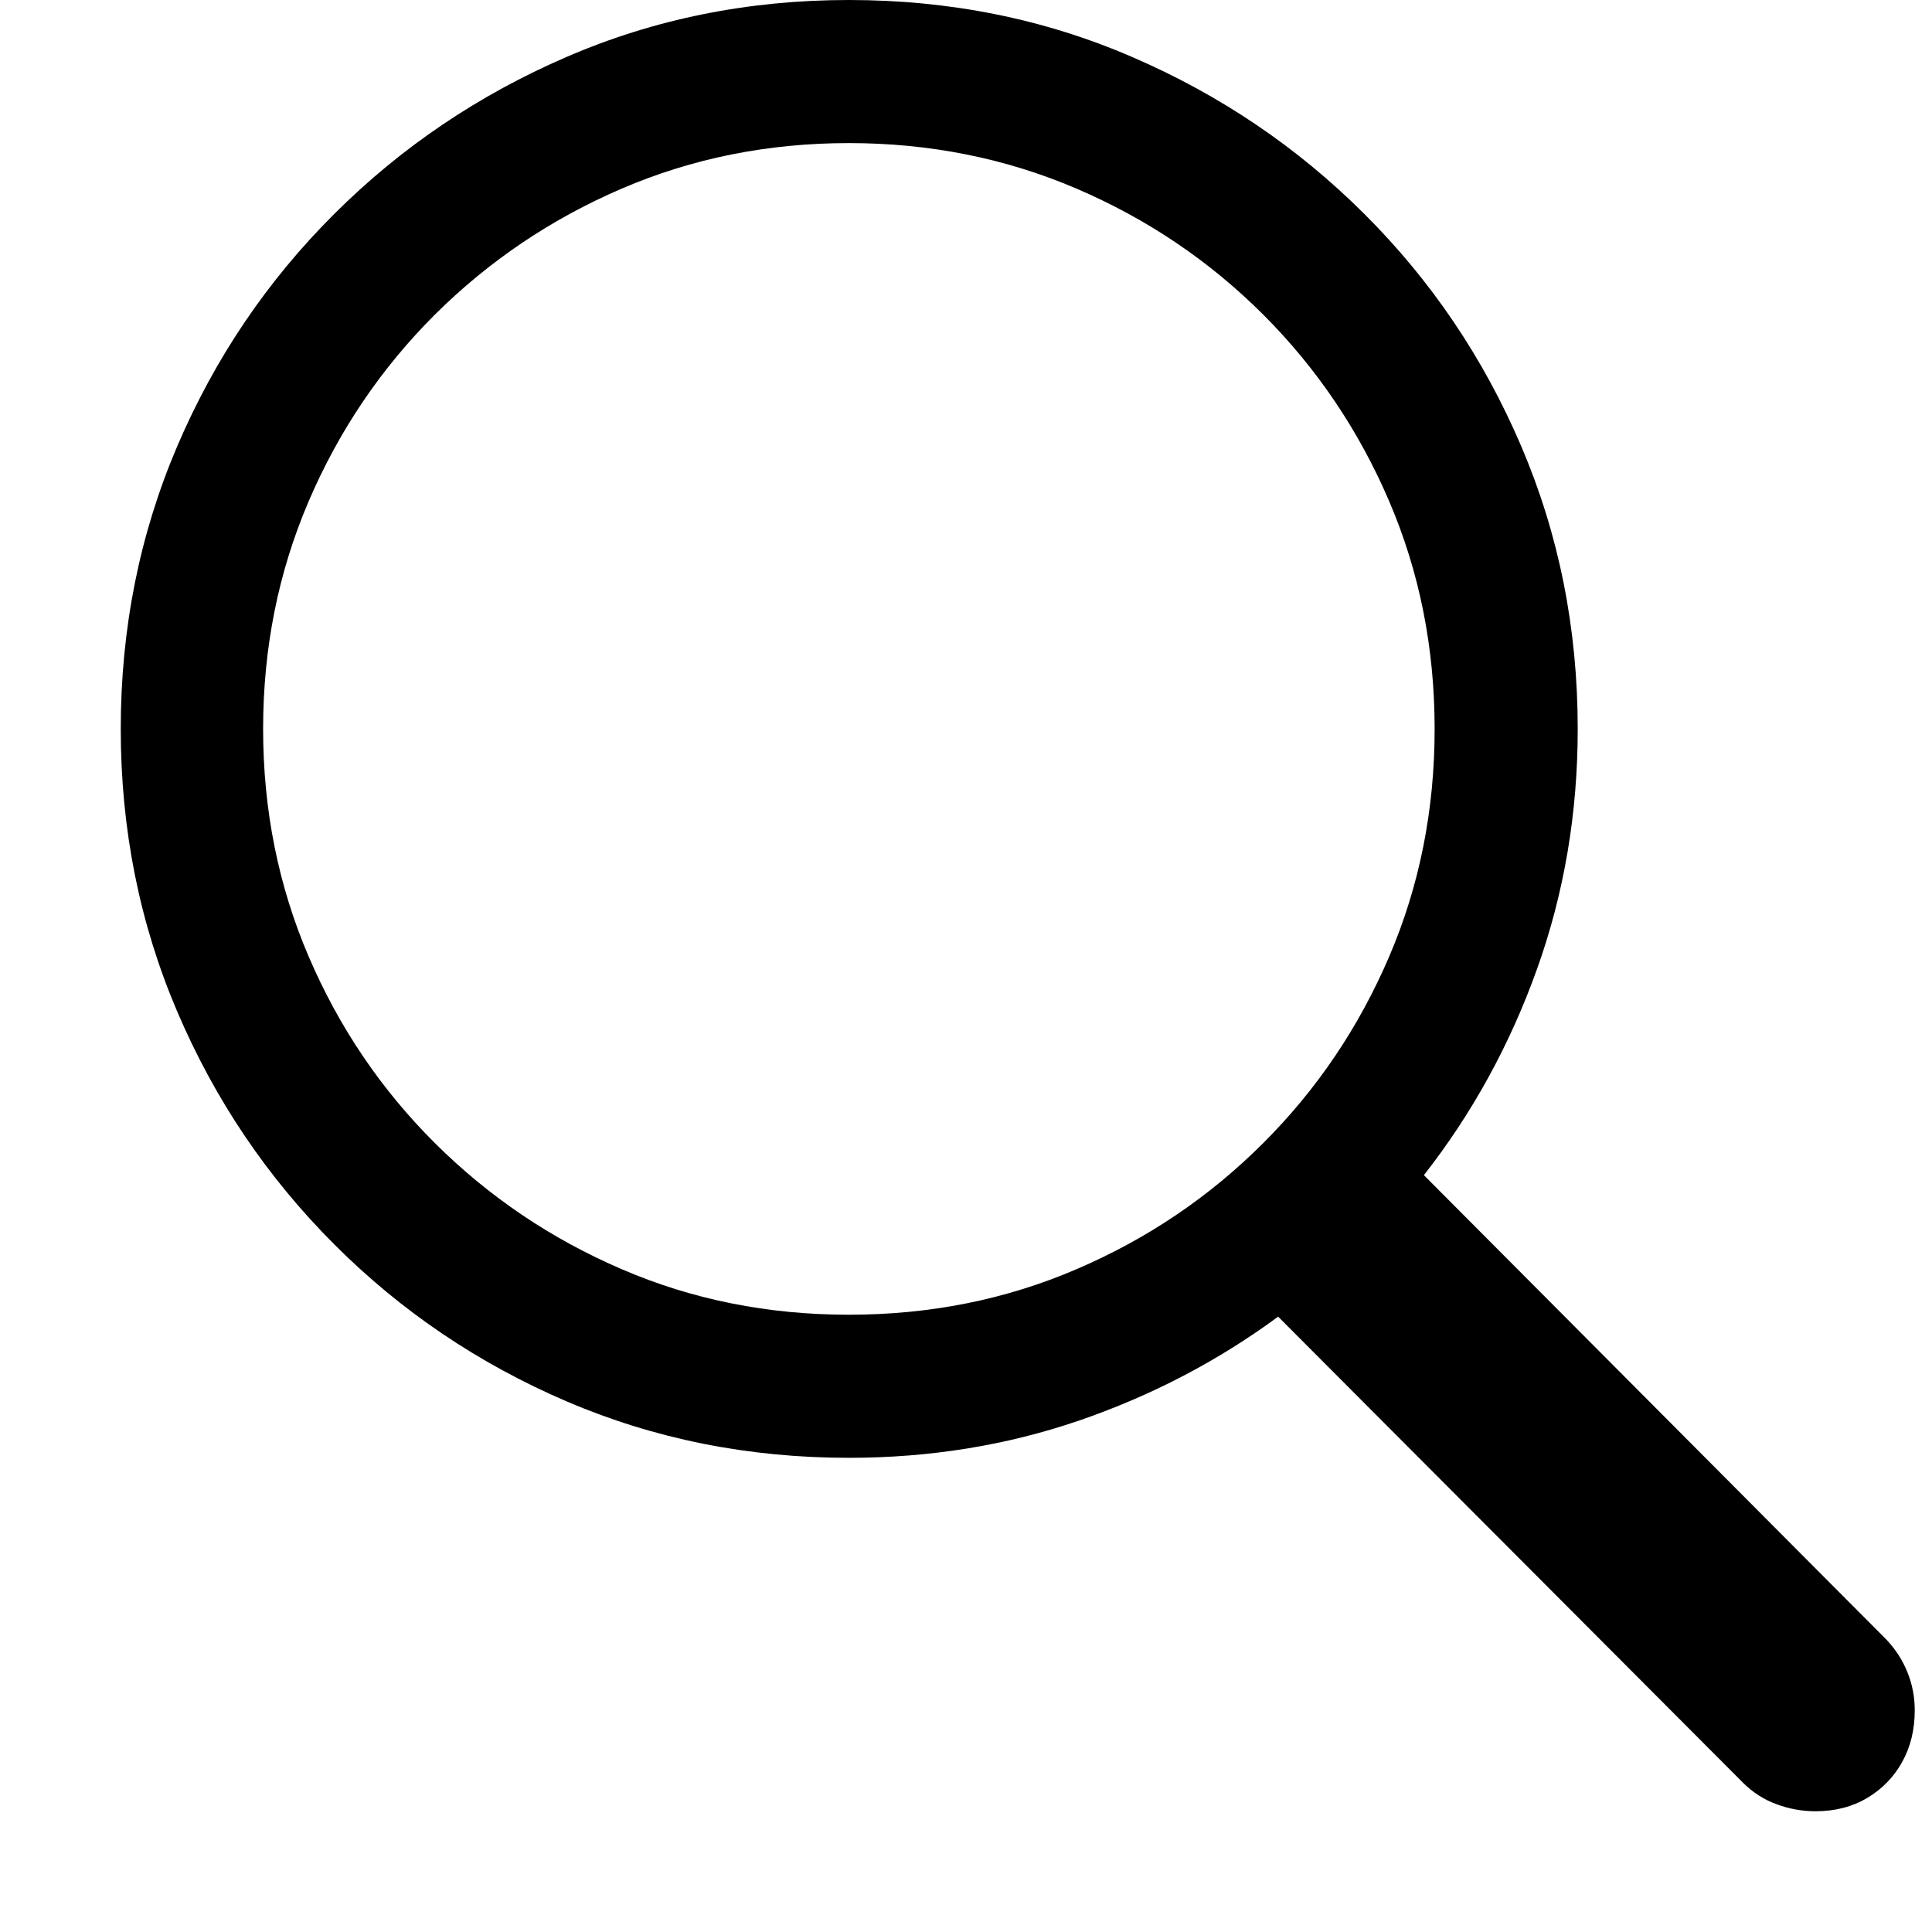
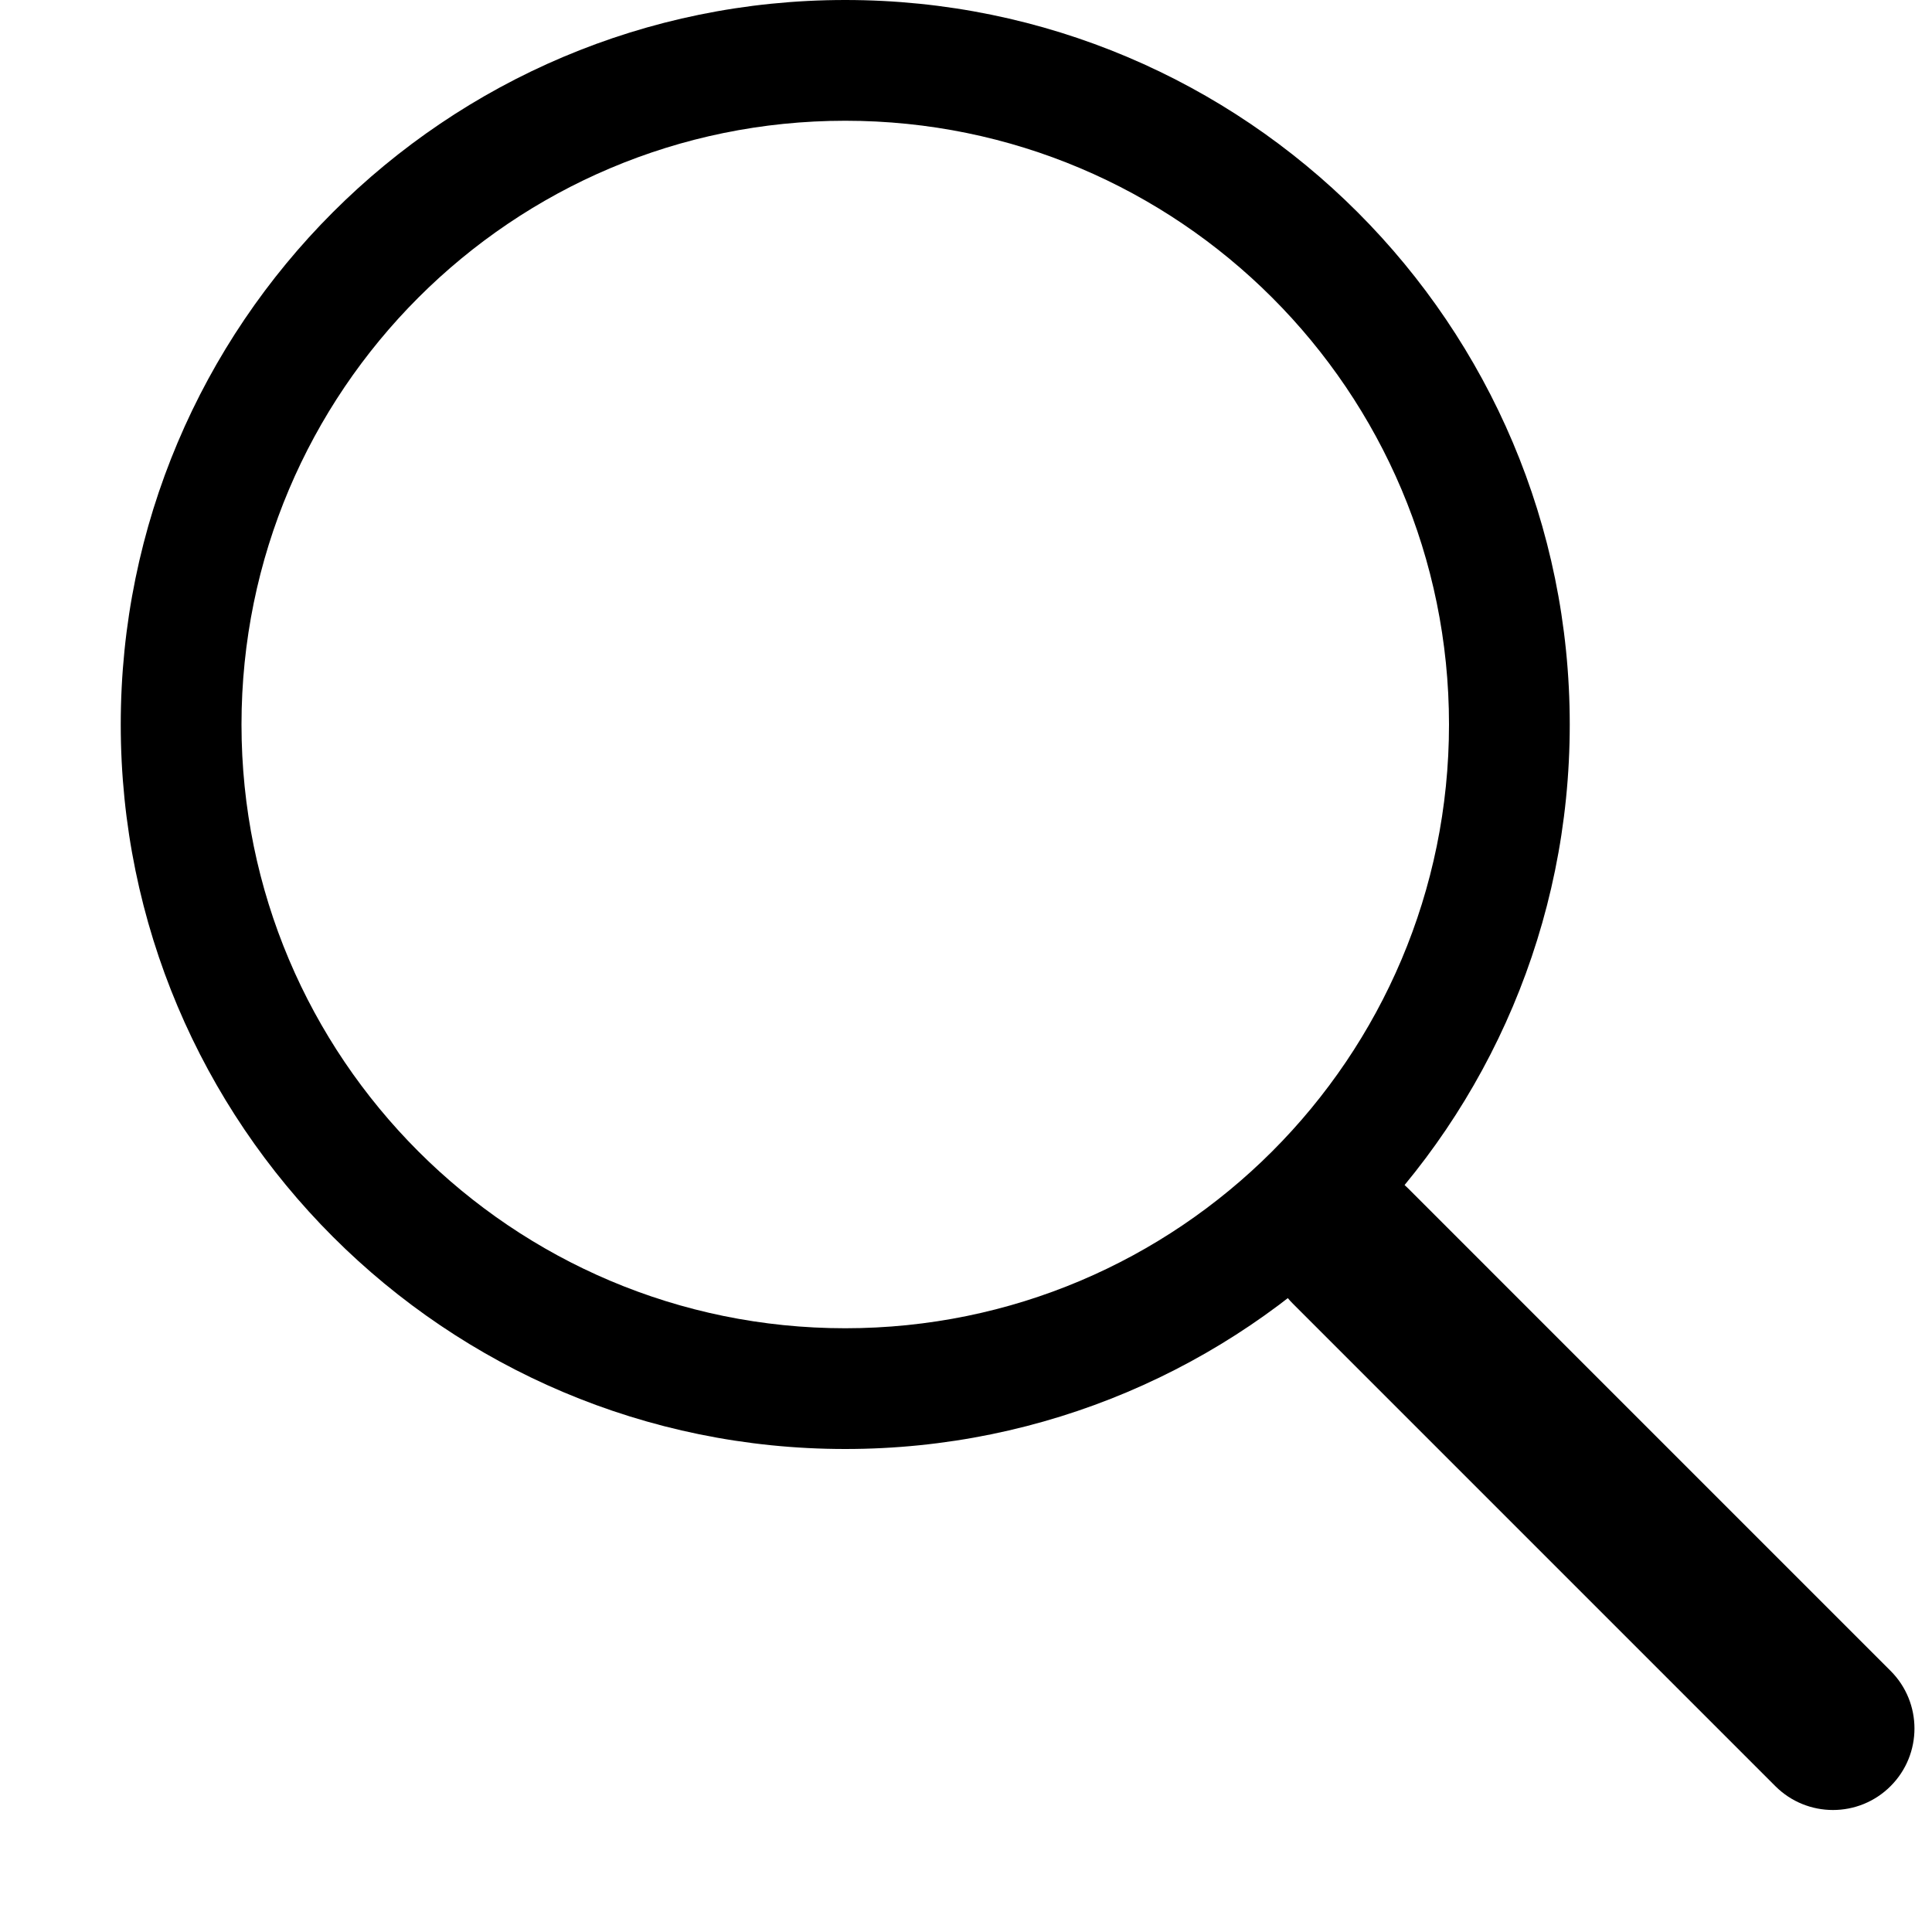
<svg xmlns="http://www.w3.org/2000/svg" width="16px" height="16px" viewBox="0 0 16 16" version="1.1">
  <g id="search" stroke="none" stroke-width="1" fill="none" fill-rule="evenodd">
-     <g id="magnifyingglass" transform="translate(1, 0)" fill="#000000" fill-rule="nonzero">
-       <path d="M0,6.037 C0,6.868 0.156,7.648 0.468,8.378 C0.78,9.109 1.214,9.751 1.768,10.305 C2.322,10.86 2.964,11.293 3.691,11.605 C4.419,11.917 5.198,12.073 6.03,12.073 C6.7,12.073 7.336,11.97 7.935,11.765 C8.535,11.559 9.085,11.272 9.585,10.904 L13.437,14.766 C13.517,14.845 13.609,14.904 13.713,14.942 C13.818,14.981 13.925,15 14.036,15 C14.198,15 14.34,14.963 14.463,14.89 C14.586,14.817 14.683,14.718 14.753,14.592 C14.823,14.466 14.857,14.324 14.857,14.164 C14.857,14.054 14.837,13.949 14.797,13.85 C14.757,13.75 14.699,13.66 14.624,13.58 L10.792,9.732 C11.191,9.223 11.504,8.654 11.729,8.025 C11.954,7.396 12.066,6.734 12.066,6.037 C12.066,5.205 11.91,4.425 11.598,3.695 C11.286,2.965 10.853,2.324 10.299,1.772 C9.745,1.219 9.104,0.786 8.376,0.472 C7.648,0.157 6.866,0 6.03,0 C5.198,0 4.419,0.157 3.691,0.472 C2.964,0.786 2.322,1.219 1.768,1.772 C1.214,2.324 0.78,2.965 0.468,3.695 C0.156,4.425 0,5.205 0,6.037 Z M1.179,6.037 C1.179,5.366 1.305,4.738 1.556,4.152 C1.807,3.566 2.156,3.05 2.602,2.605 C3.049,2.161 3.565,1.813 4.149,1.562 C4.733,1.311 5.36,1.185 6.03,1.185 C6.7,1.185 7.329,1.311 7.915,1.562 C8.501,1.813 9.016,2.161 9.461,2.605 C9.906,3.05 10.254,3.566 10.505,4.152 C10.756,4.738 10.881,5.366 10.881,6.037 C10.881,6.707 10.756,7.335 10.505,7.921 C10.254,8.507 9.906,9.023 9.461,9.467 C9.016,9.912 8.501,10.26 7.915,10.511 C7.329,10.763 6.7,10.888 6.03,10.888 C5.36,10.888 4.733,10.763 4.149,10.511 C3.565,10.26 3.049,9.912 2.602,9.467 C2.156,9.023 1.807,8.507 1.556,7.921 C1.305,7.335 1.179,6.707 1.179,6.037 Z" id="Shape" />
+     <g id="magnifyingglass" transform="translate(1, 0)" fill="#000000">
+       <path d="M6,0 C9.314,0 12,2.686 12,6 C12,9.314 9.314,12 6,12 C2.686,12 0,9.314 0,6 C0,2.686 2.686,0 6,0 Z M6,1 C3.239,1 1,3.239 1,6 C1,8.761 3.239,11 6,11 C8.761,11 11,8.761 11,6 C11,3.239 8.761,1 6,1 Z" id="Combined-Shape" />
+       <rect id="Rectangle" transform="translate(12.1822, 12.3168) rotate(-45) translate(-12.1822, -12.3168)" x="11.507" y="8.817" width="1.35" height="7" rx="0.675" />
    </g>
  </g>
</svg>
